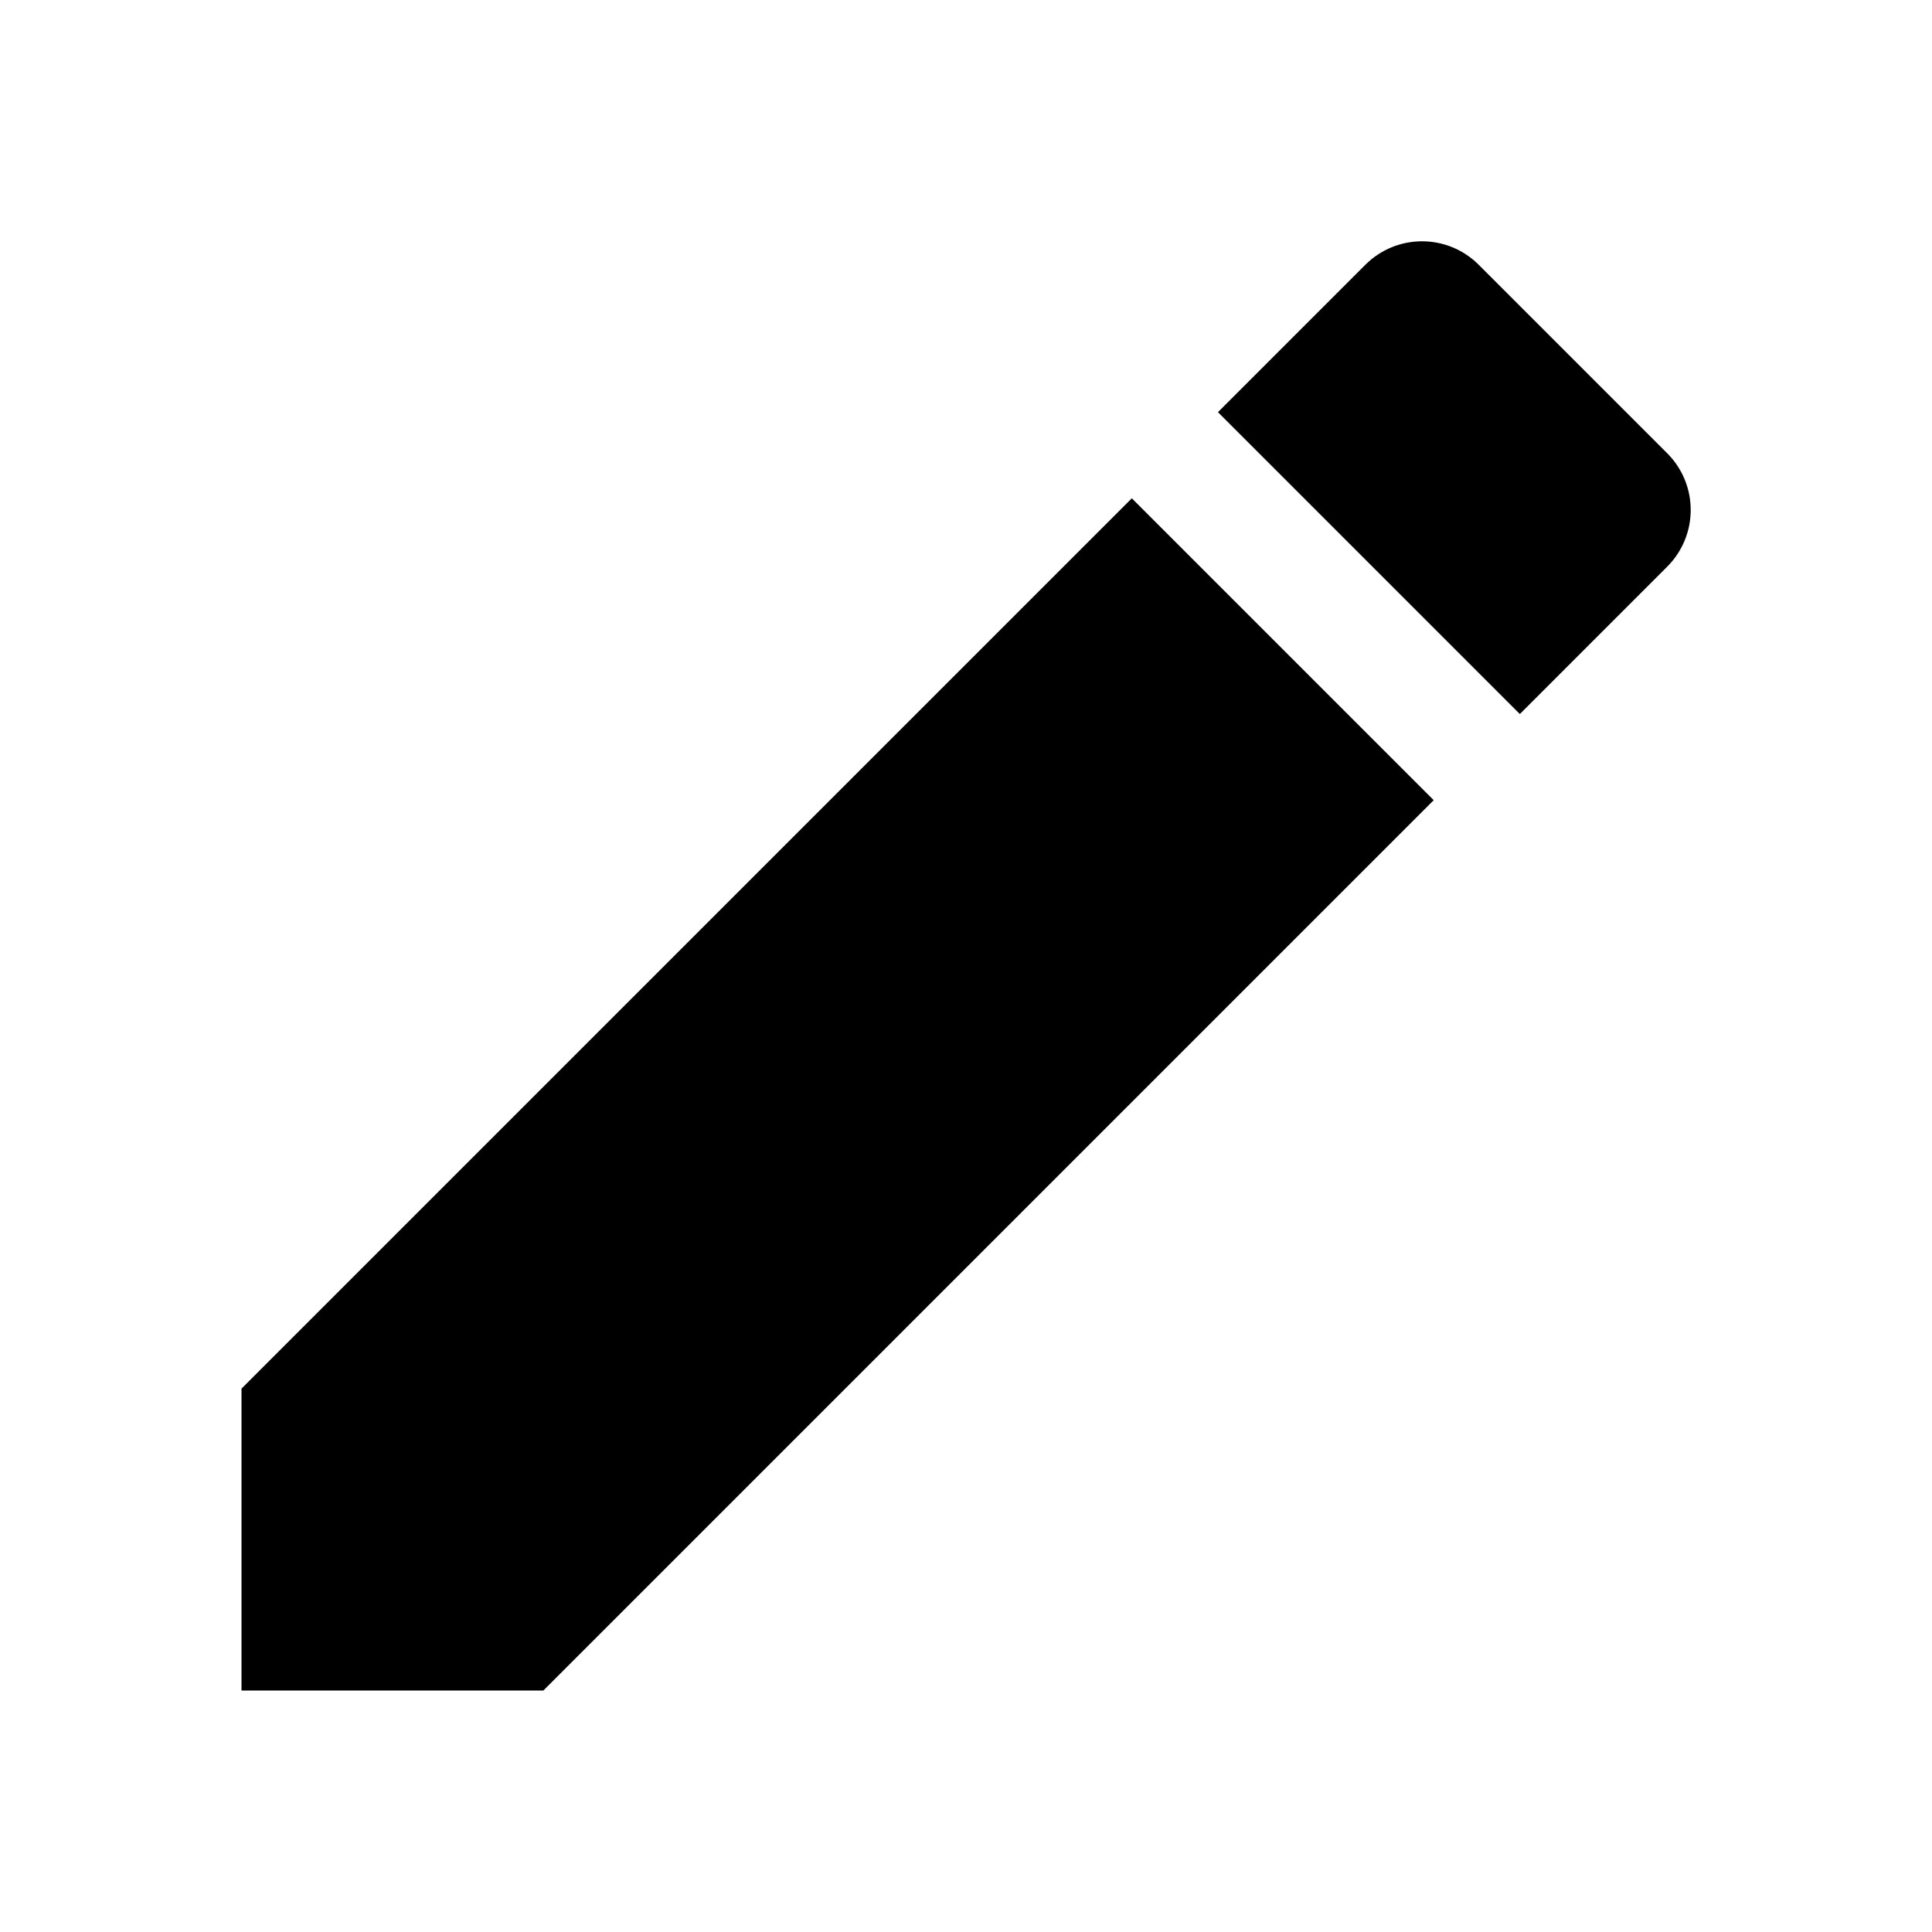
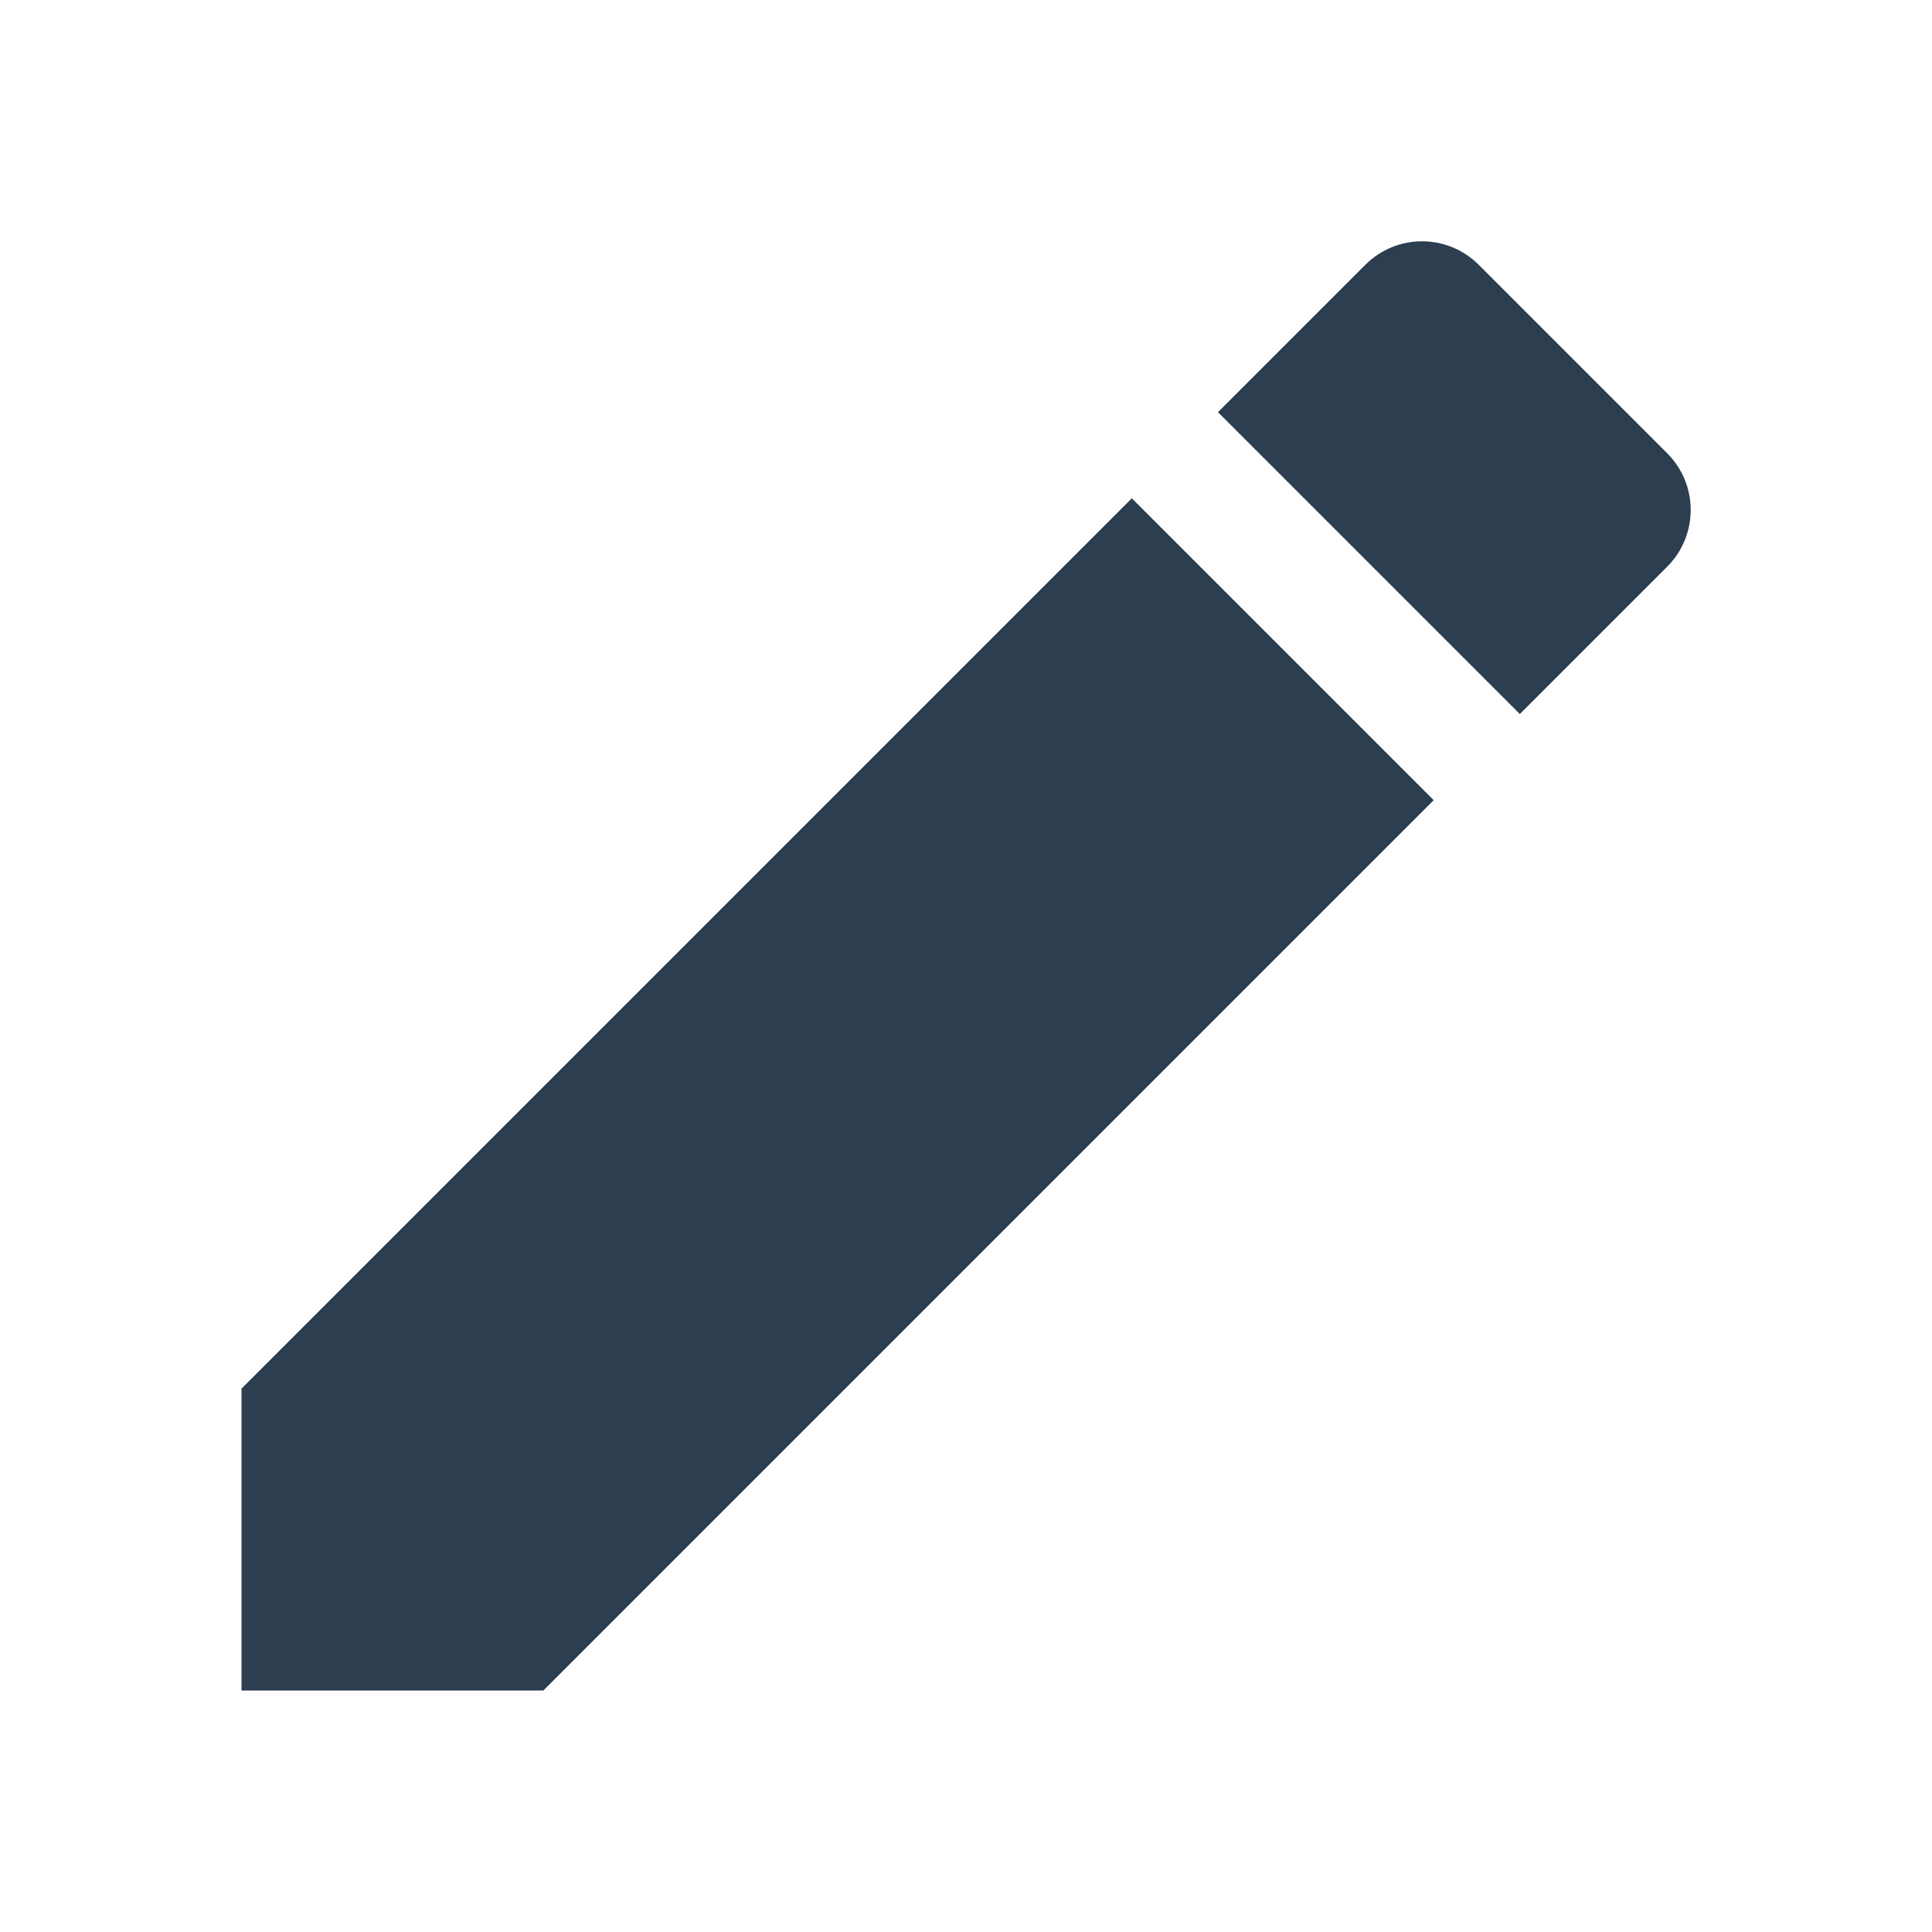
<svg xmlns="http://www.w3.org/2000/svg" width="24" height="24" viewBox="0 0 24 24">
-   <path d="M3 17.25V21h3.75L17.81 9.94l-3.75-3.75L3 17.25zM20.71 7.04c.39-.39.39-1.02 0-1.41l-2.34-2.34c-.39-.39-1.02-.39-1.41 0l-1.83 1.83 3.75 3.75 1.83-1.83z" />
+   <path d="M3 17.25V21h3.75L17.81 9.94l-3.75-3.75L3 17.25zM20.71 7.04c.39-.39.39-1.02 0-1.41l-2.34-2.34c-.39-.39-1.02-.39-1.41 0l-1.83 1.83 3.75 3.75 1.83-1.83z" fill="#2c3e50" />
  <path d="M0 0h24v24H0z" fill="none" />
</svg>
